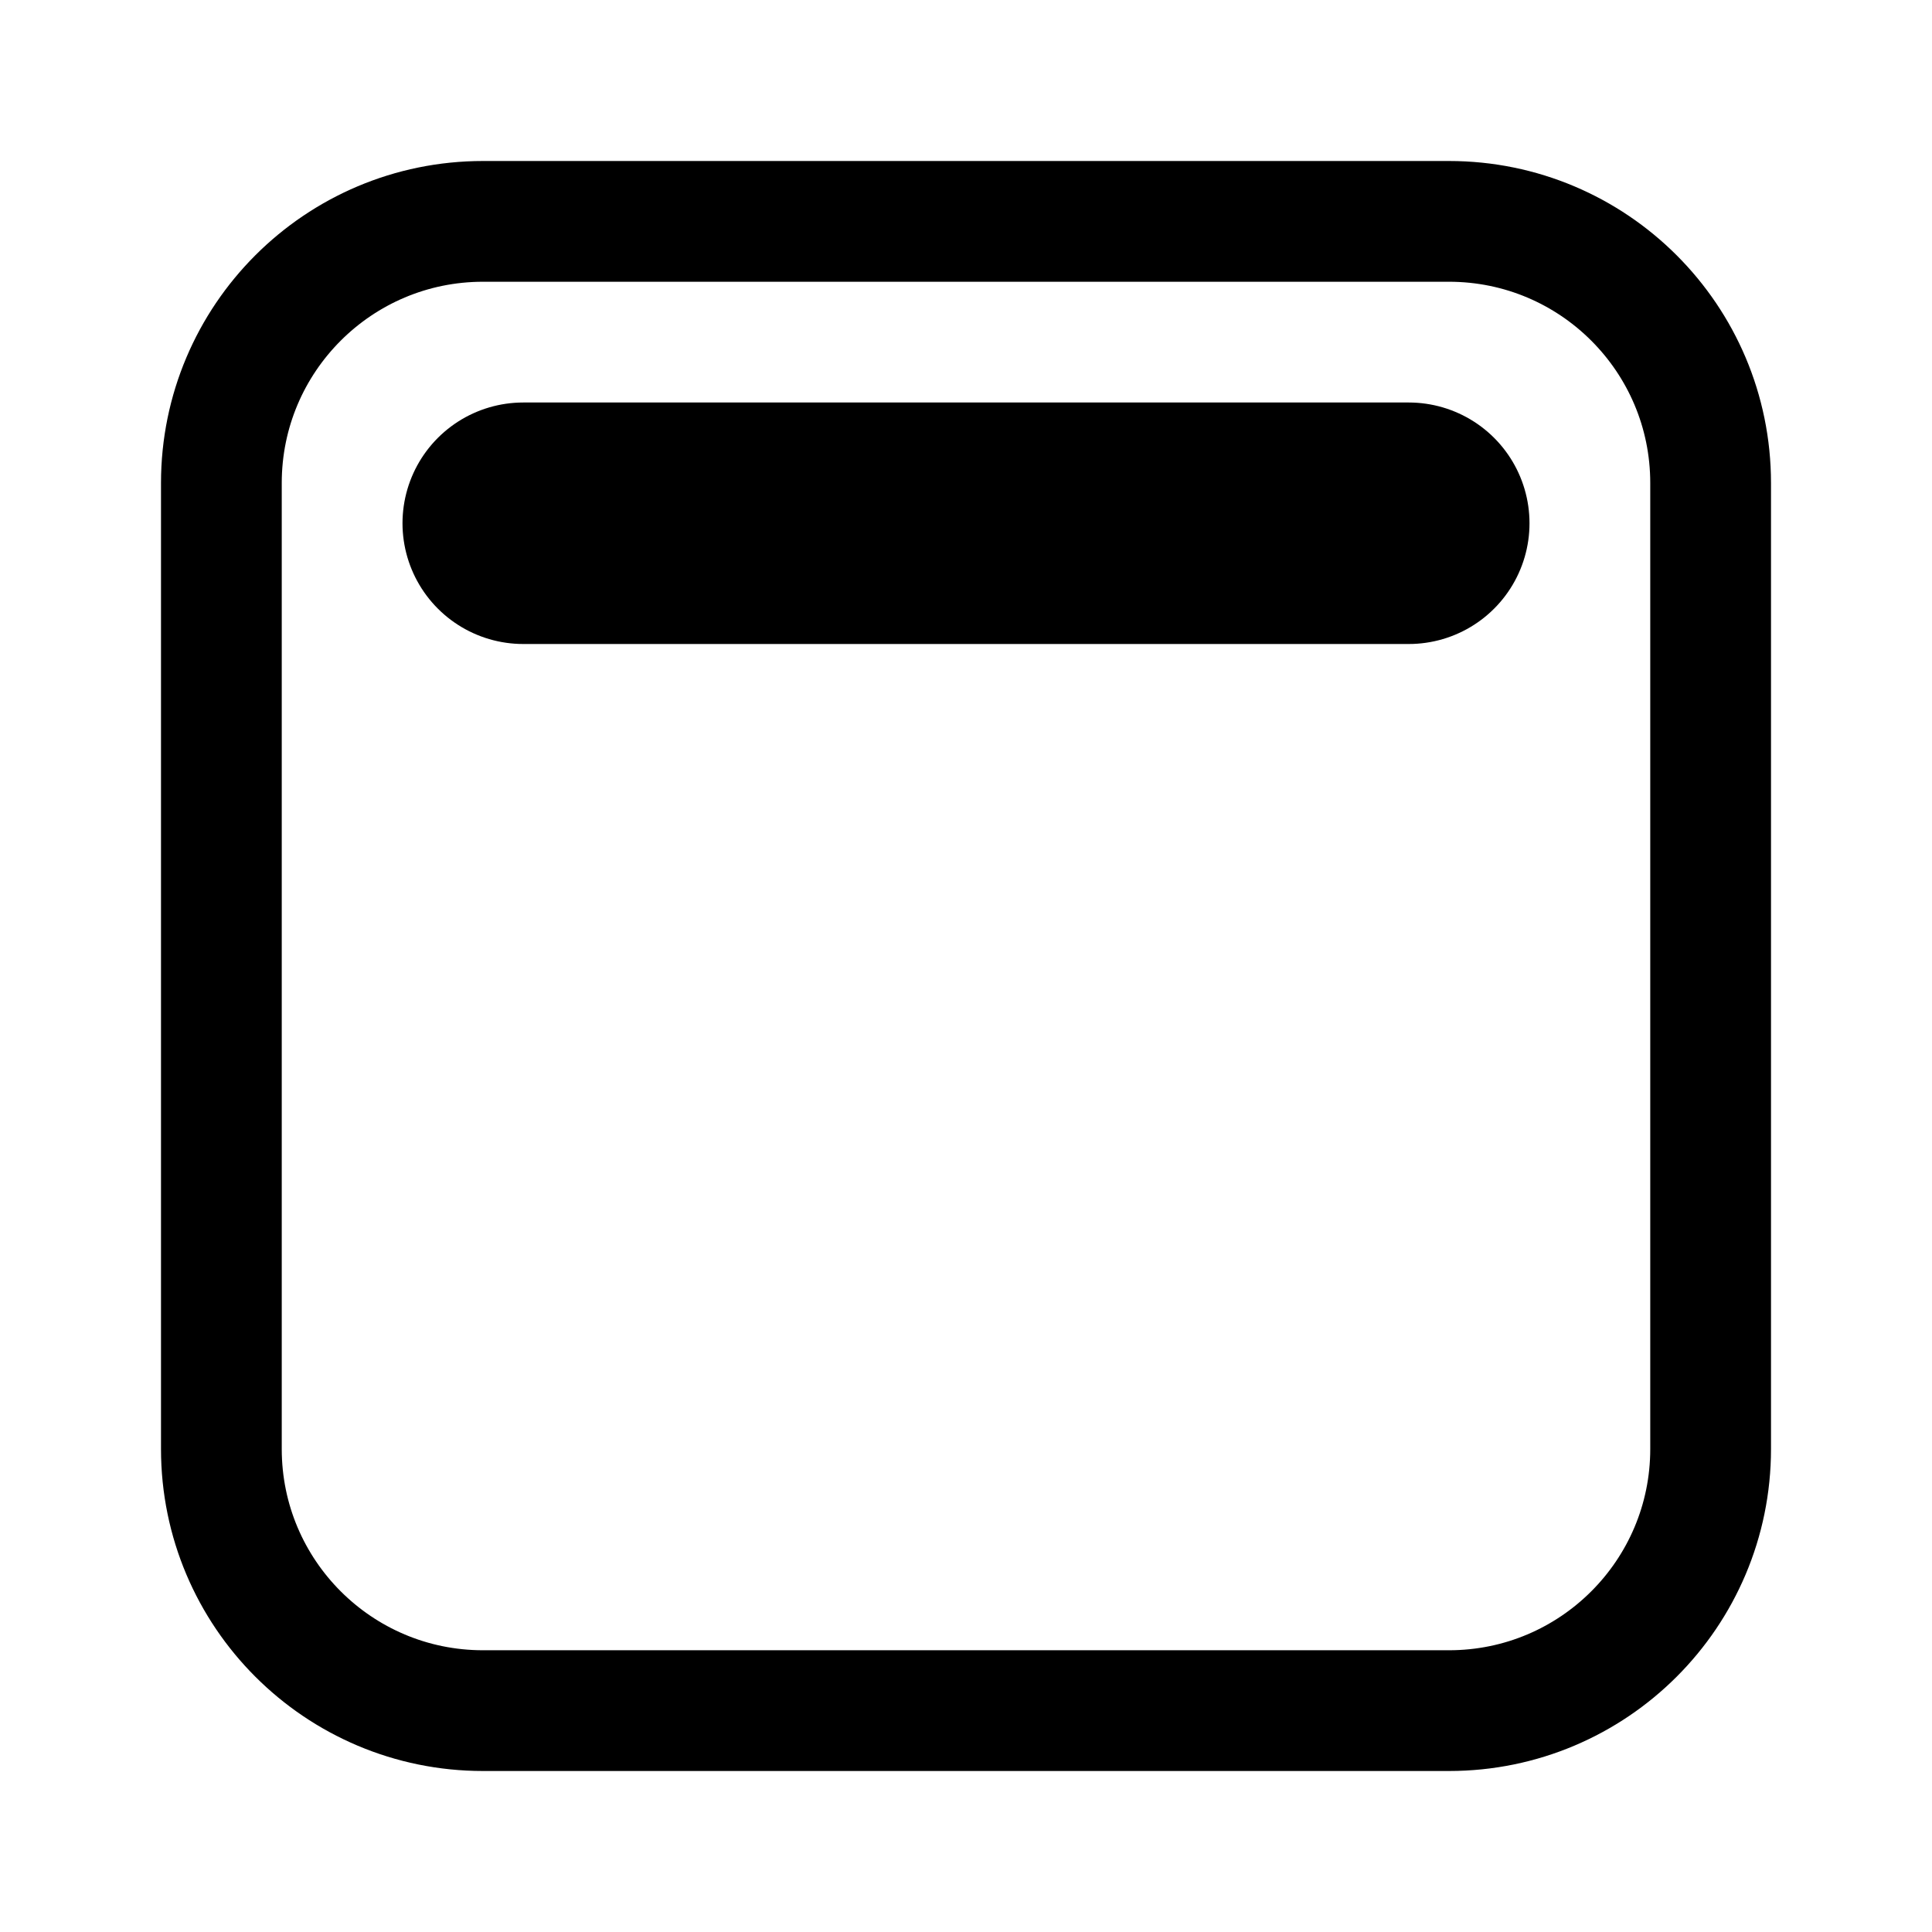
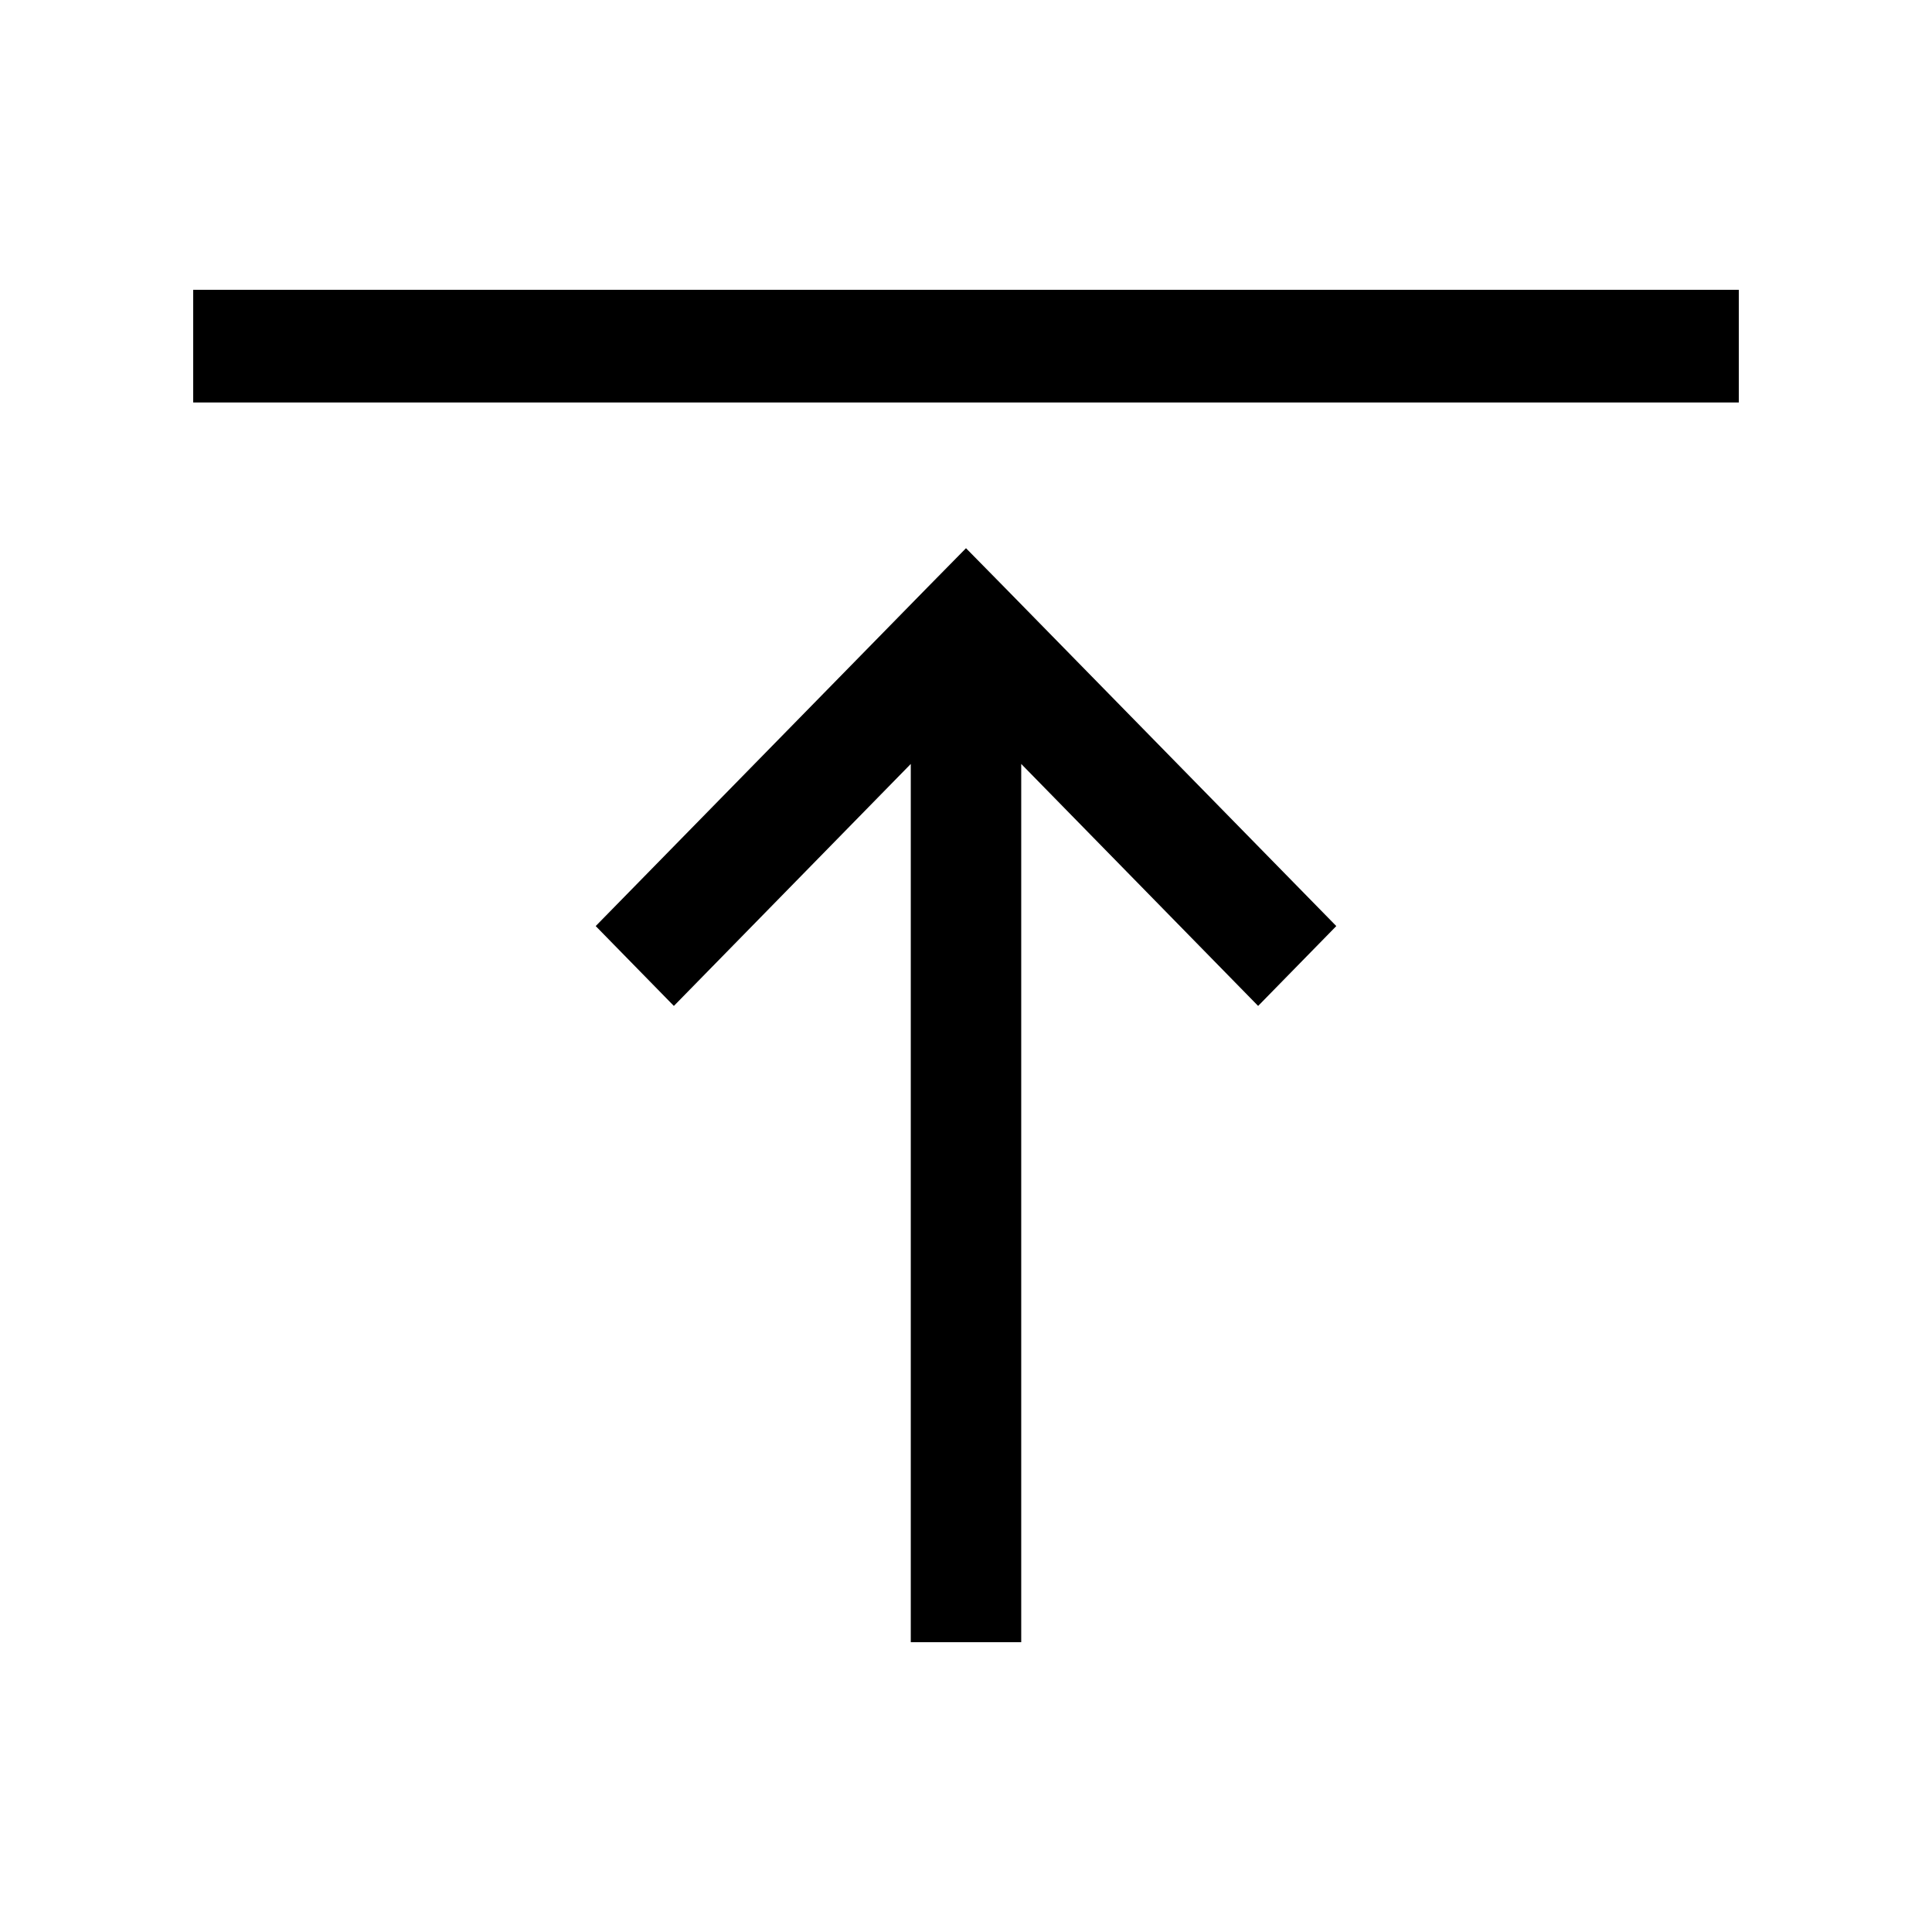
<svg xmlns="http://www.w3.org/2000/svg" width="24" height="24" viewBox="0 0 24 24" fill="none">
-   <rect x="2.75" y="2.75" width="18.5" height="18.5" rx="3.25" stroke="currentColor" fill="transparent" stroke-width="1.5" />
-   <line x1="6.5" y1="6.5" x2="17.5" y2="6.5" stroke="currentColor" stroke-width="3" stroke-linecap="round" />
+   <path fill-rule="evenodd" clip-rule="evenodd" d="M12.486 7.304L12 6.81L11.514 7.304L7.4 11.504L8.371 12.496L11.314 9.49V20.4H12.686V9.49L15.629 12.496L16.6 11.504L12.486 7.304V7.304ZM21.6 5V3.6H2.4V5H21.6Z" fill="currentColor" />
</svg>
